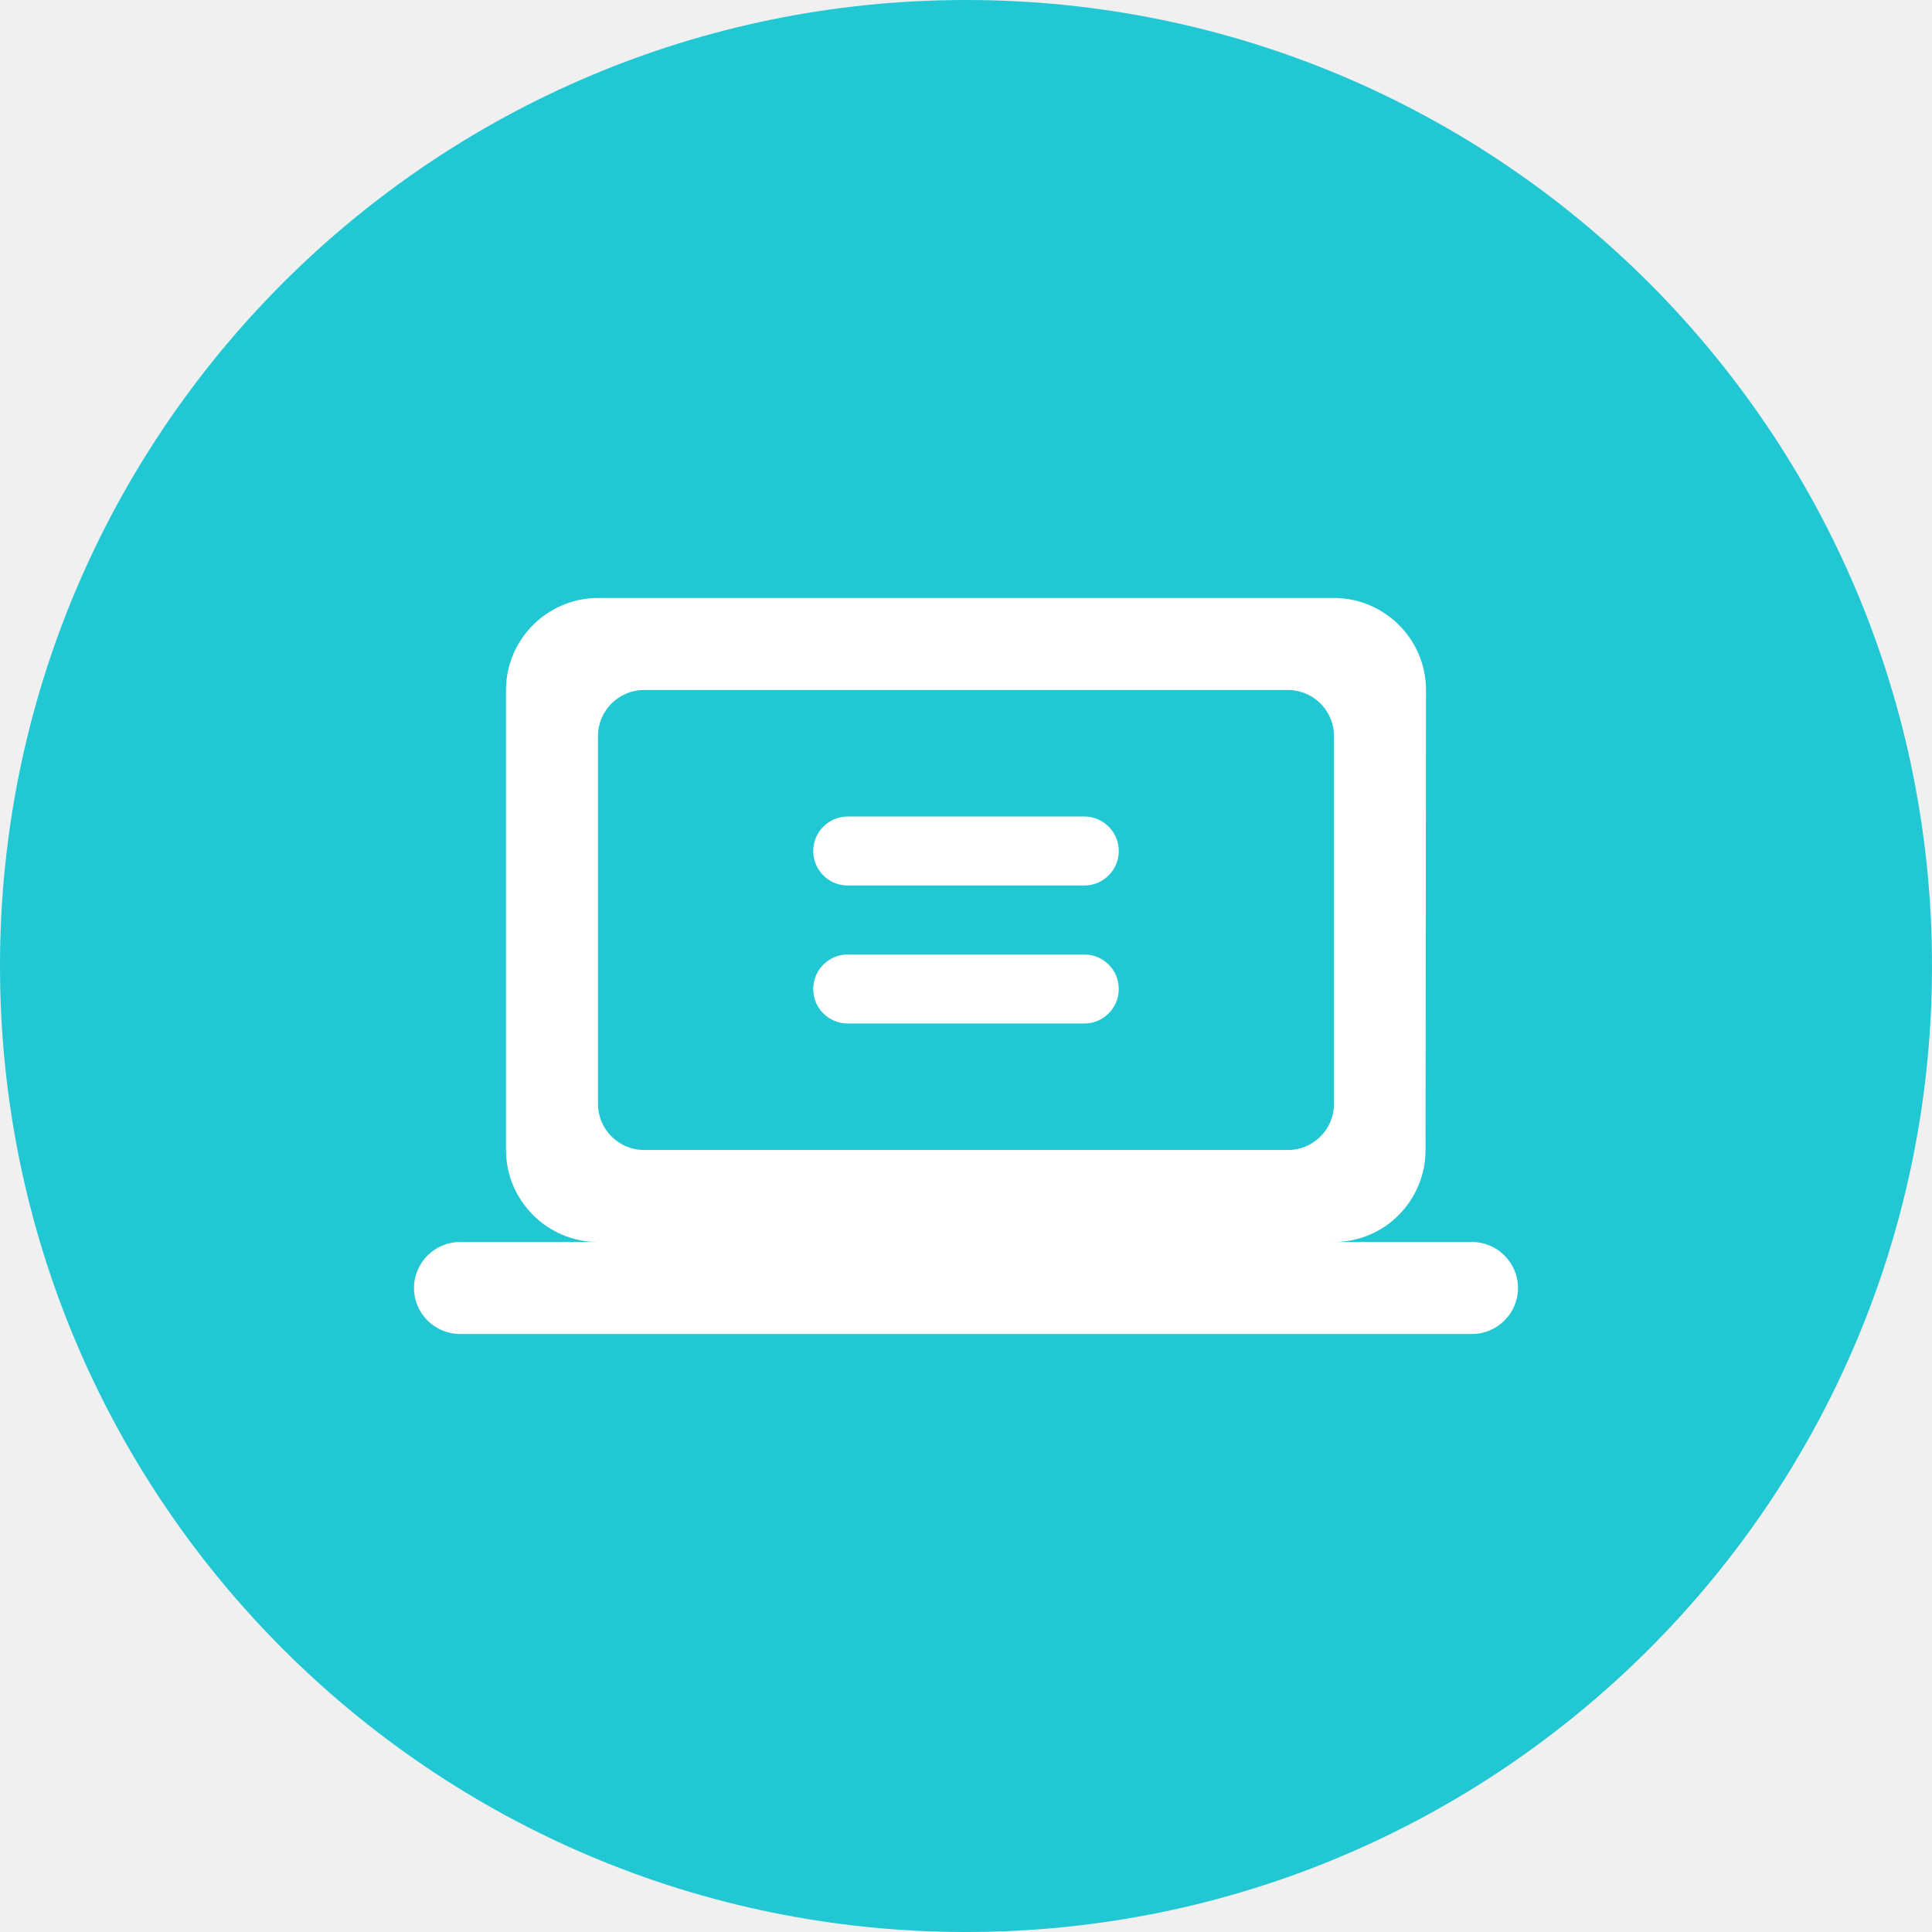
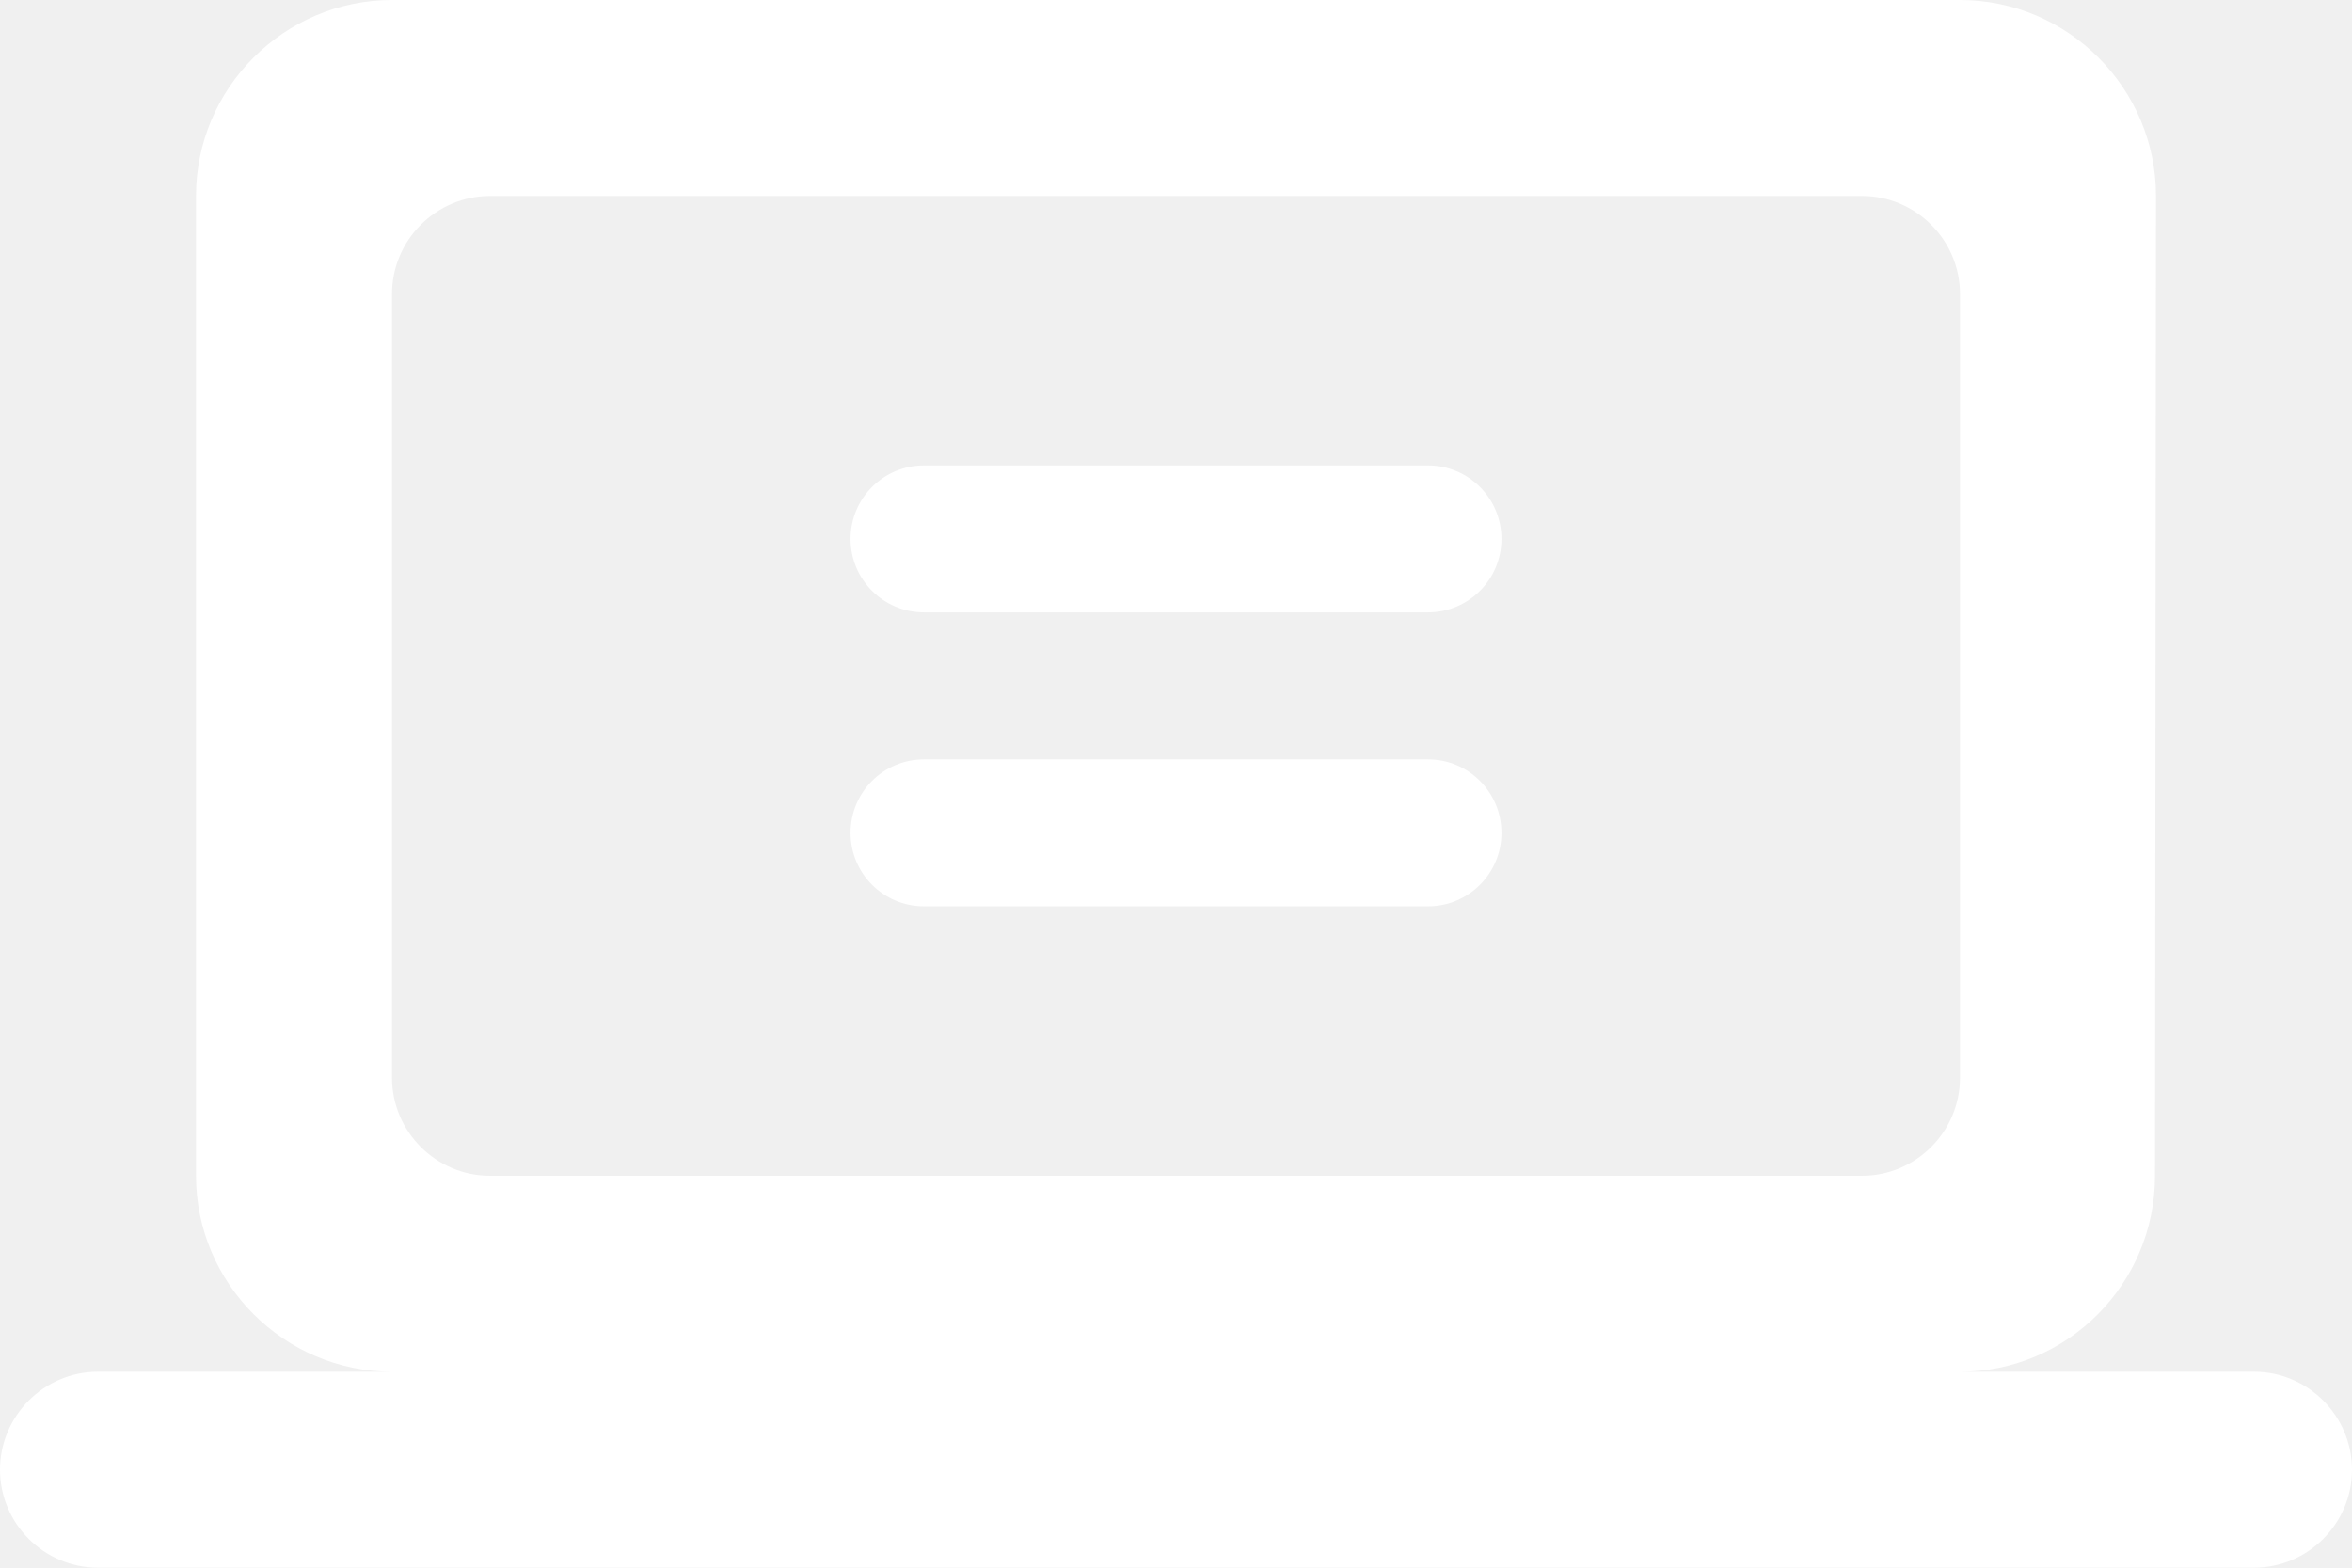
- <svg xmlns="http://www.w3.org/2000/svg" width="42px" height="42px" viewBox="0 0 42 42" version="1.1">
-   <g id="ic_Computer" stroke="none" stroke-width="1" fill="none" fill-rule="evenodd">
-     <g id="Group-11">
-       <circle id="Oval" fill="#21C8D4" fill-rule="nonzero" cx="21" cy="21" r="21" />
+ <svg xmlns="http://www.w3.org/2000/svg" width="24px" height="16px" viewBox="0 0 24 16" version="1.1">
+   <g id="页面-1" stroke="none" stroke-width="1" fill="none" fill-rule="evenodd">
+     <g id="ic_computer" transform="translate(-9, -13)">
+       <circle id="Oval" fill-rule="nonzero" cx="21" cy="21" r="21" />
      <g id="round-chrome_reader_mode-24px" transform="translate(9, 9)">
        <polygon id="Path" points="0 0 24 0 24 24 0 24" />
        <g id="round-computer-24px" transform="translate(0, 4)" fill="#FFFFFF" fill-rule="nonzero">
          <path d="M20,14 C21.1,14 21.99,13.1 21.99,12 L22,2 C22,0.9 21.1,0 20,0 L4,0 C2.9,0 2,0.9 2,2 L2,12 C2,13.1 2.9,14 4,14 L1,14 C0.45,14 0,14.45 0,15 C0,15.55 0.45,16 1,16 L23,16 C23.55,16 24,15.55 24,15 C24,14.45 23.55,14 23,14 L20,14 Z M5,2 L19,2 C19.55,2 20,2.45 20,3 L20,11 C20,11.55 19.55,12 19,12 L5,12 C4.45,12 4,11.55 4,11 L4,3 C4,2.45 4.45,2 5,2 Z" id="Shape" />
          <path d="M9.429,9.25 C9.014,9.25 8.679,8.914 8.679,8.5 C8.679,8.086 9.014,7.75 9.429,7.75 L14.571,7.75 C14.986,7.75 15.321,8.086 15.321,8.5 C15.321,8.914 14.986,9.25 14.571,9.25 L9.429,9.25 Z" id="Path-3" />
          <path d="M9.429,6.25 C9.014,6.25 8.679,5.914 8.679,5.5 C8.679,5.086 9.014,4.75 9.429,4.75 L14.571,4.75 C14.986,4.75 15.321,5.086 15.321,5.5 C15.321,5.914 14.986,6.25 14.571,6.25 L9.429,6.25 Z" id="Path-3" />
        </g>
      </g>
    </g>
  </g>
</svg>
